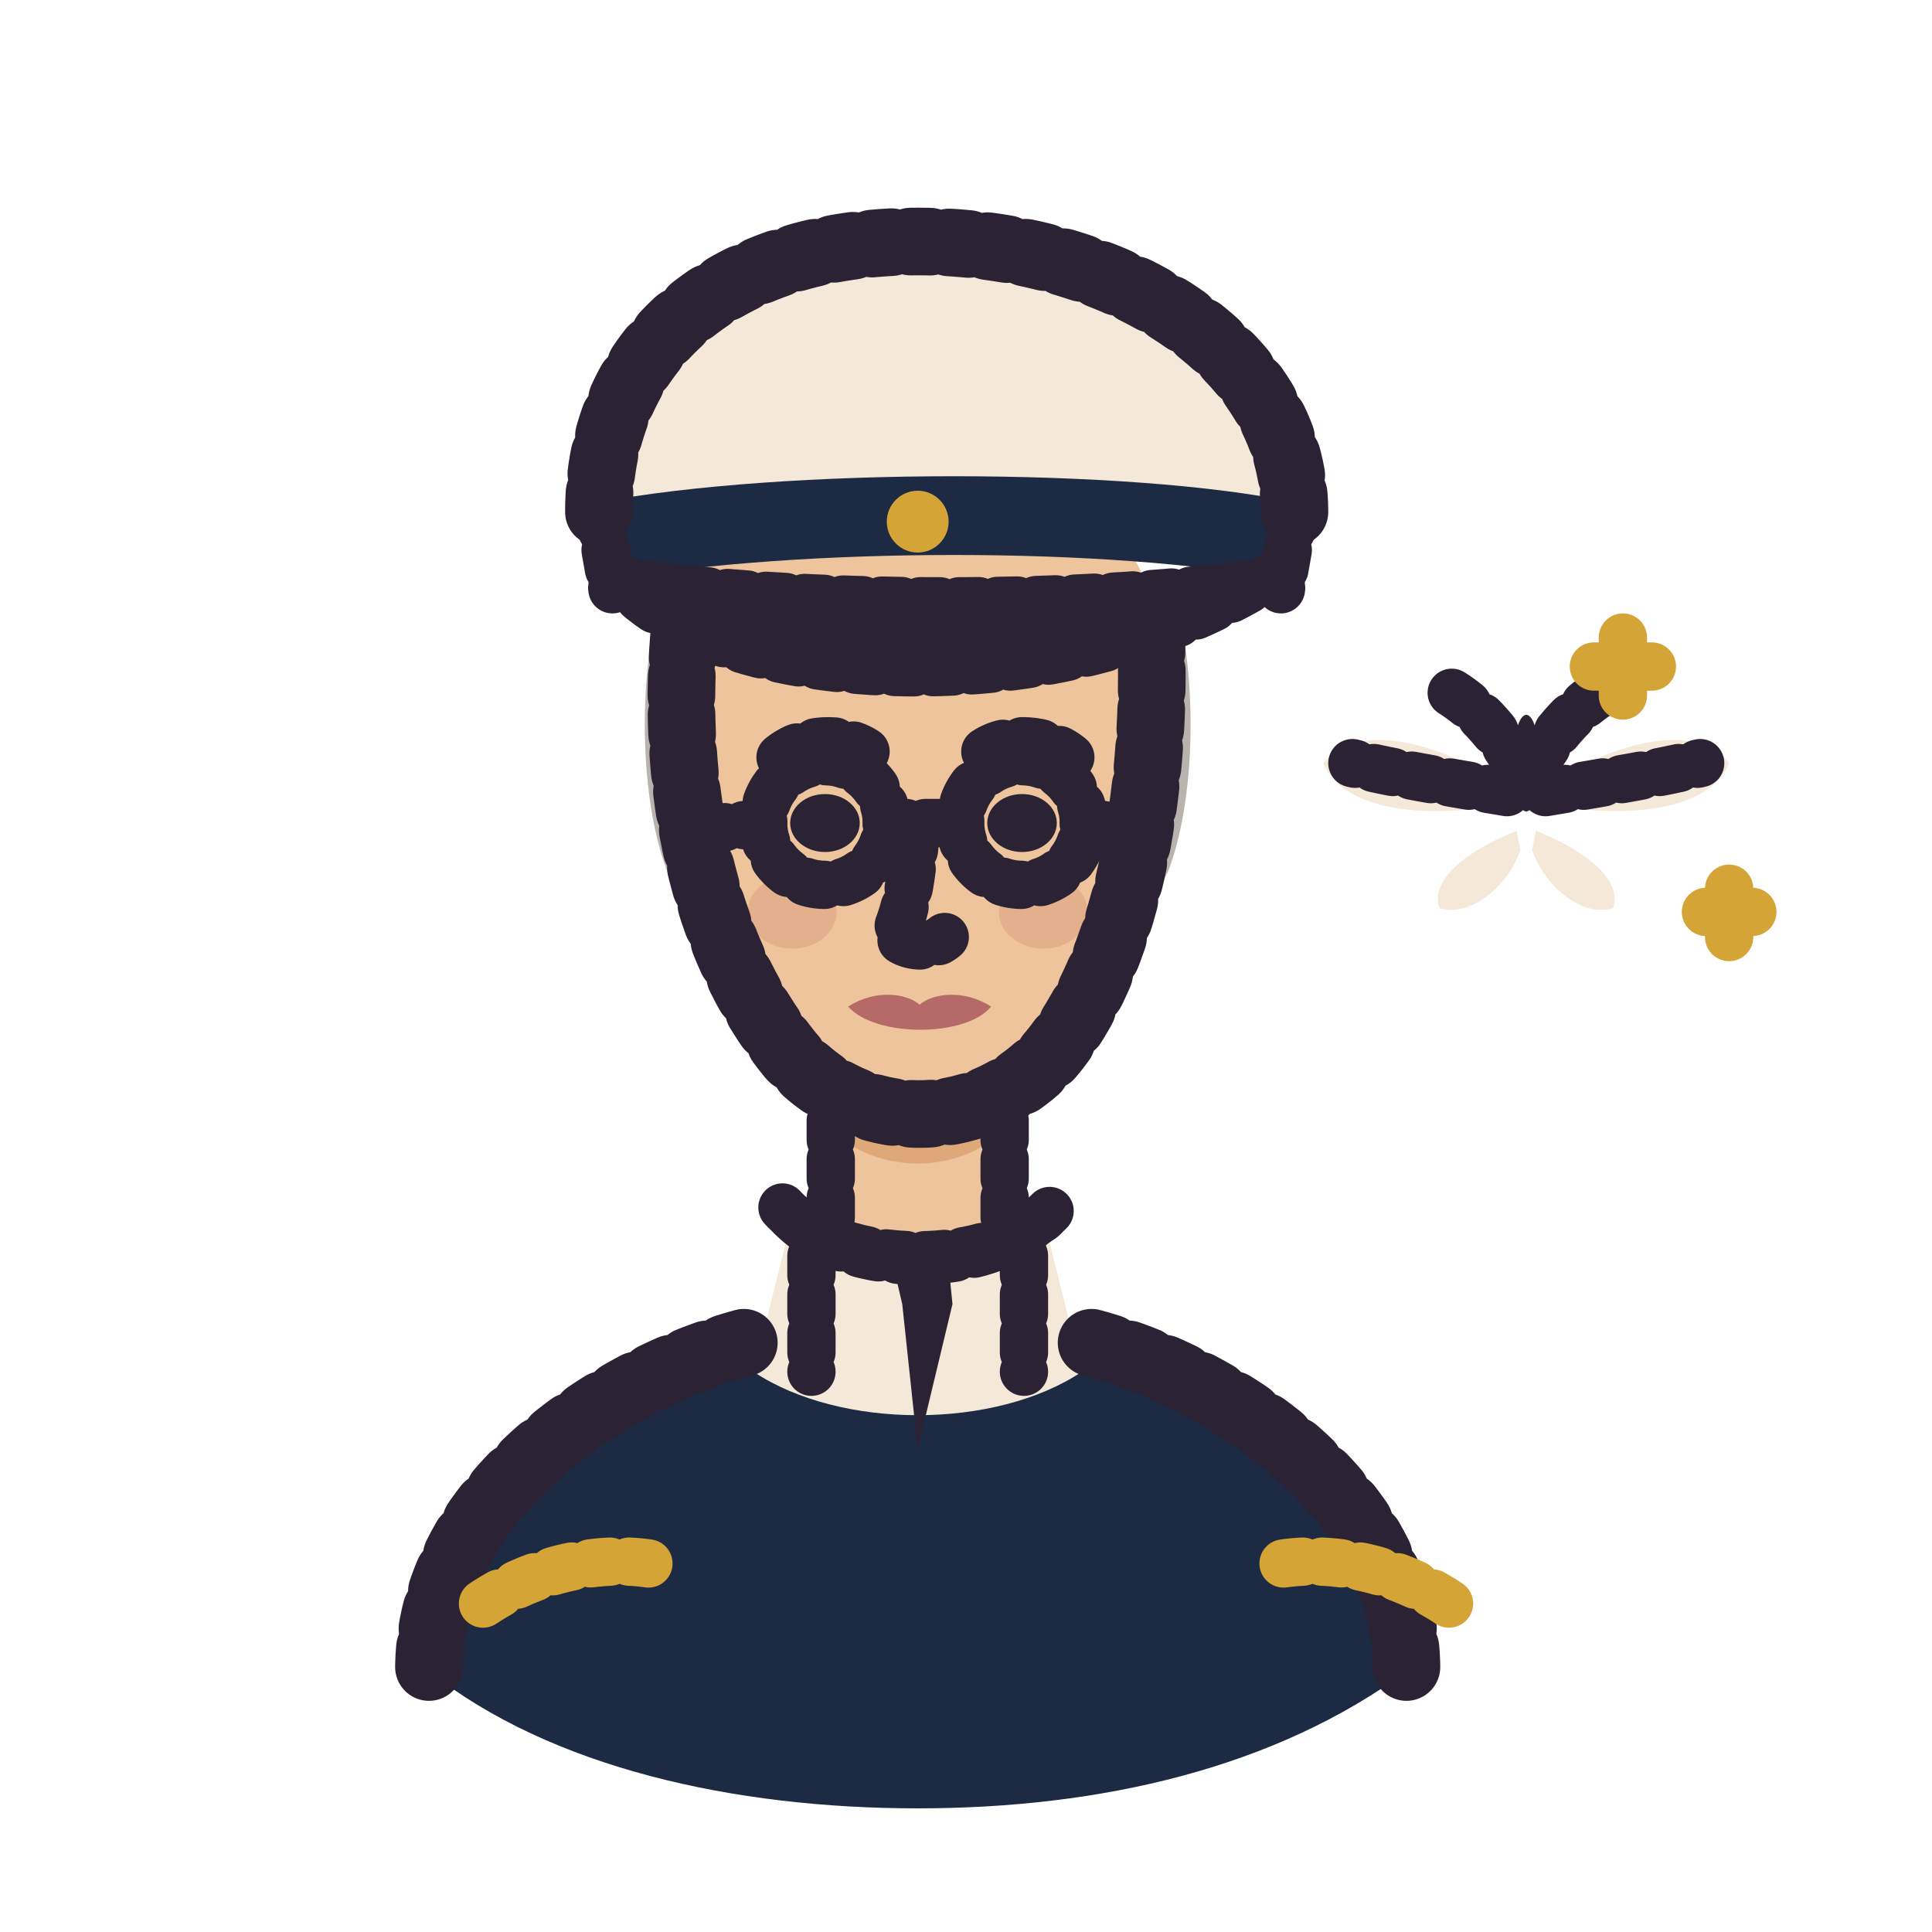
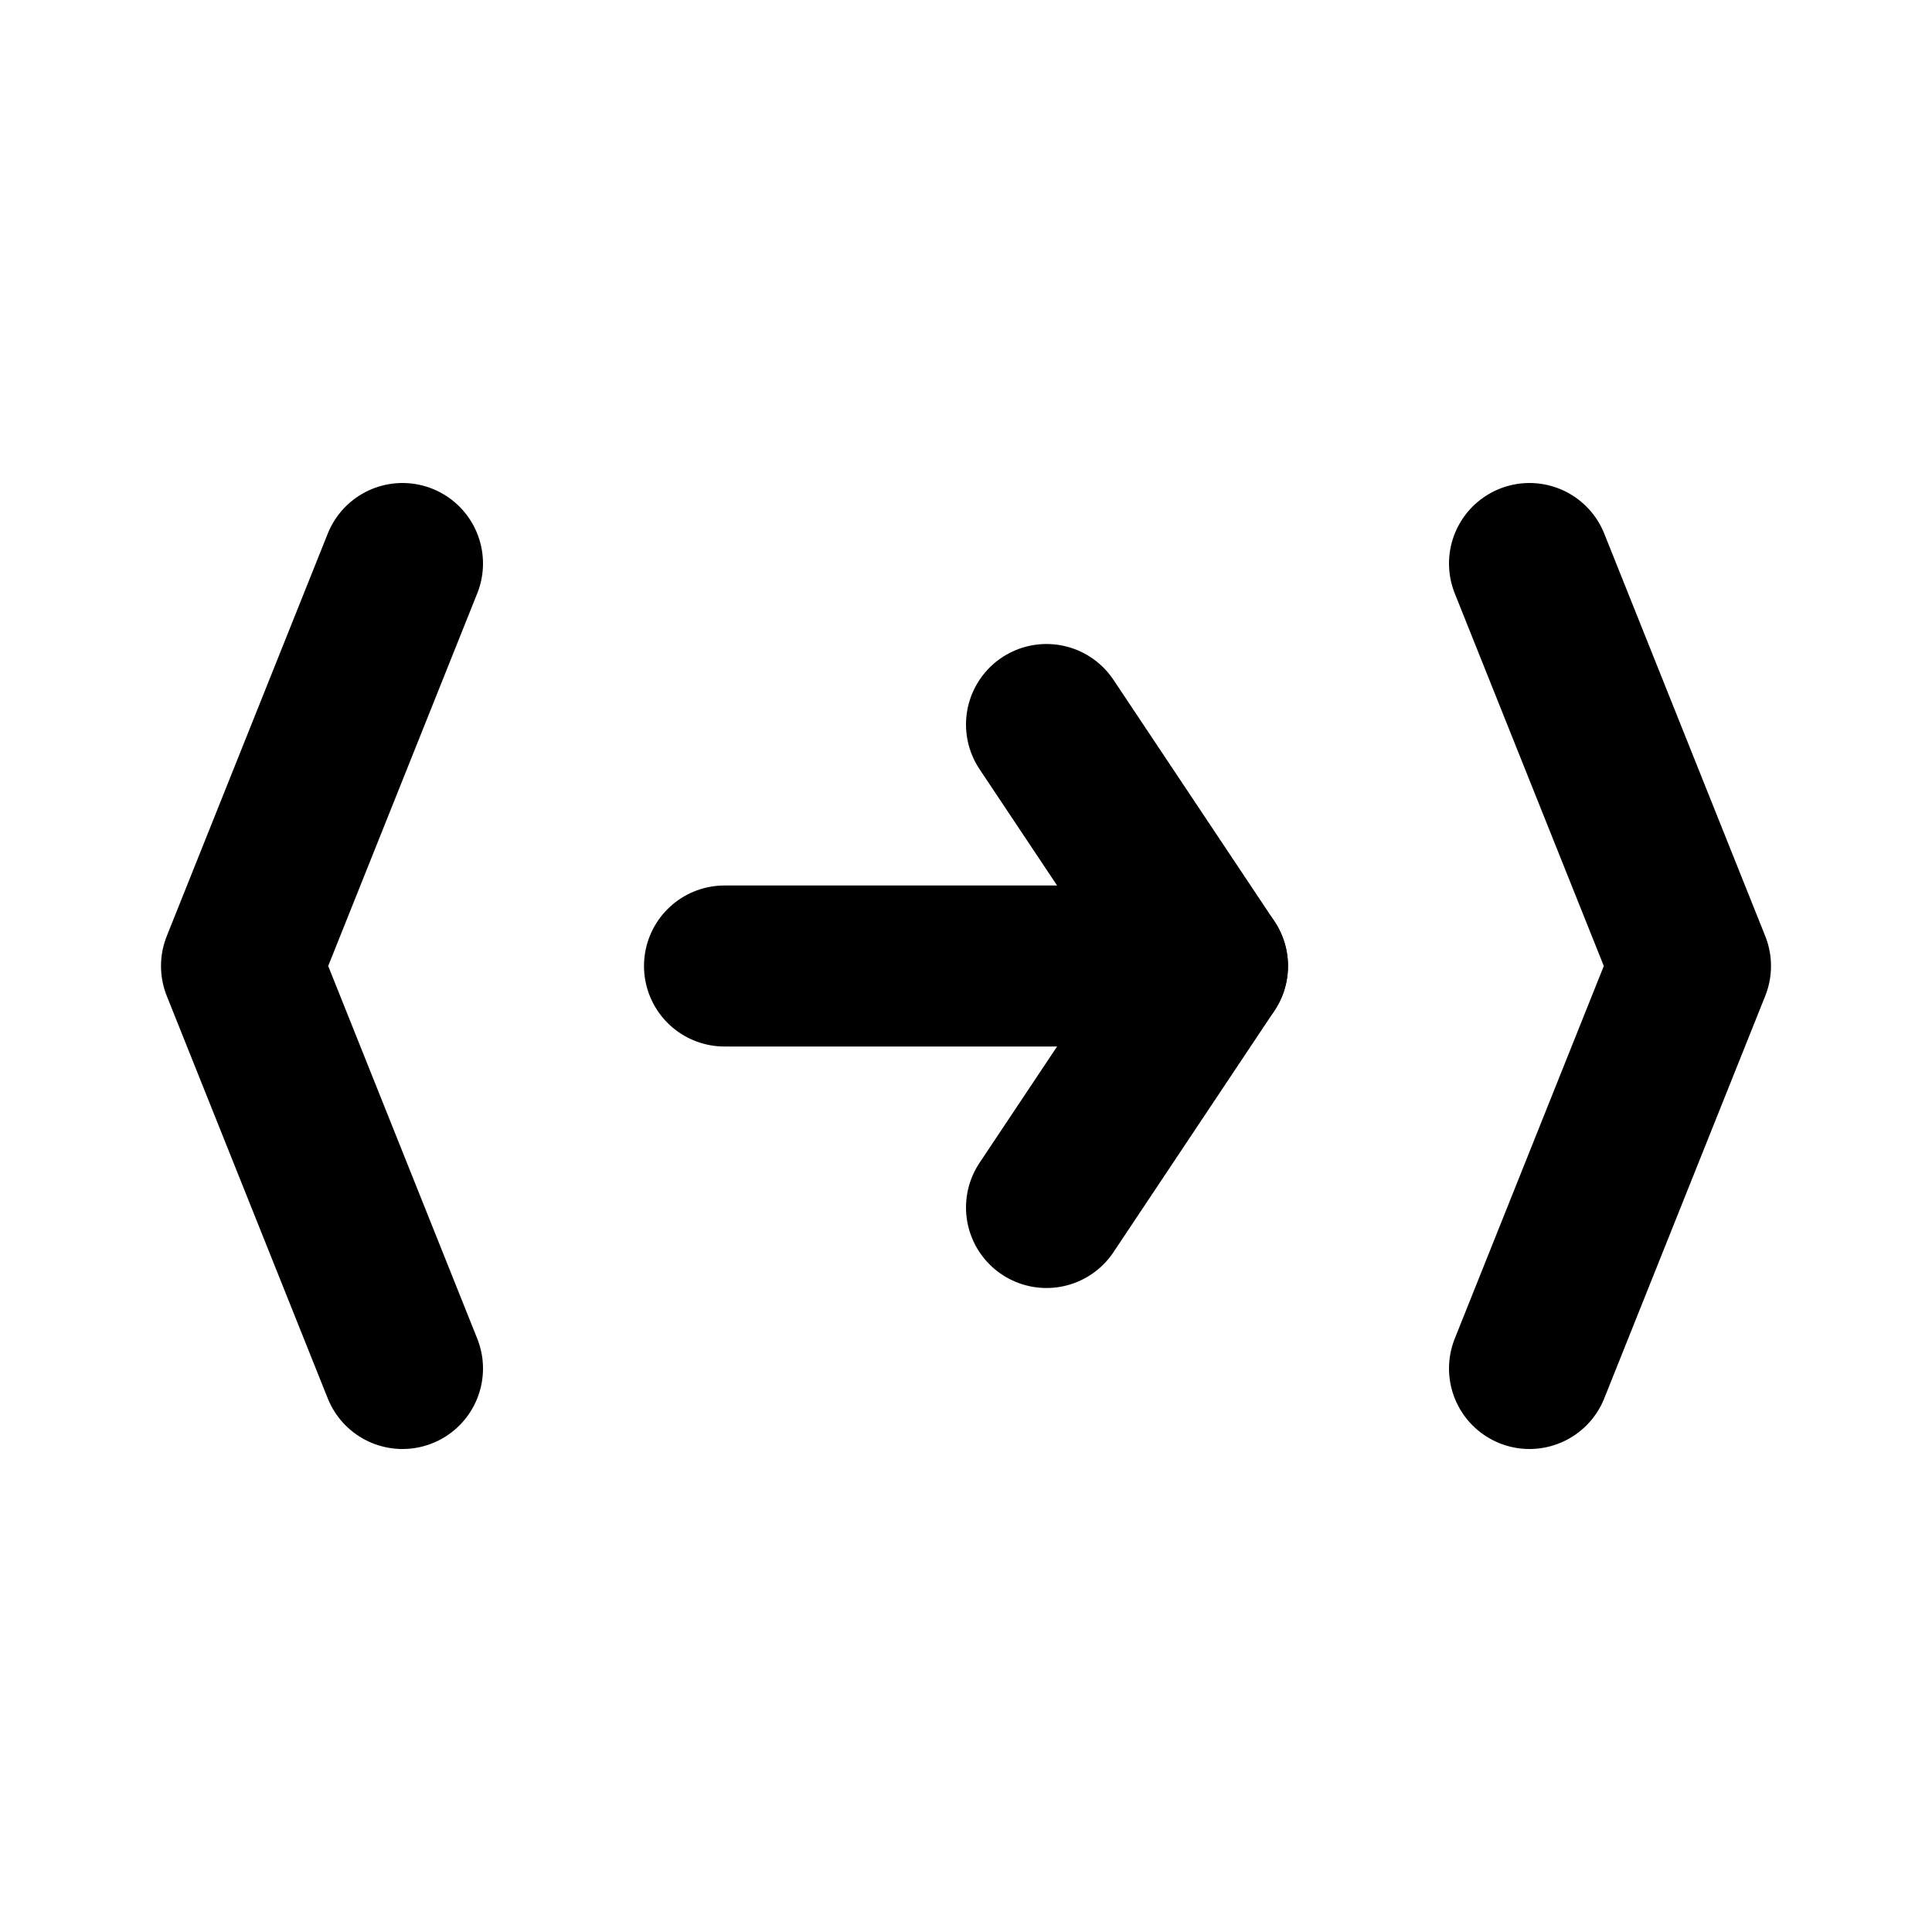
- <svg xmlns="http://www.w3.org/2000/svg" viewBox="0 0 100 100" aria-hidden="true" stroke-linecap="round" stroke-linejoin="round">
-   <path d="M38.5 69.5C33 71 27.5 74.5 24.5 79C22.6 82 22.2 84.5 22.2 86.5C28.5 91.5 38 93.6 47.5 93.6C57 93.6 66 91.5 72.8 86.5C72.8 84.5 72.4 82 70.5 79C67.5 74.5 62 71 56.5 69.5C51.5 72.8 43.5 72.8 38.5 69.5Z" fill="#1c2a44">
-     <animate attributeName="opacity" values="0;0;1" keyTimes="0;0.674;1" dur="0.86s" begin="0s" fill="freeze" />
-   </path>
-   <path d="M43 54.5L43 64C45.5 66 49.5 66 52 64L52 54.5C49.5 57.5 45.5 57.5 43 54.5Z" fill="#eec49c">
-     <animate attributeName="opacity" values="0;0;1" keyTimes="0;0.633;1" dur="0.6s" begin="0s" fill="freeze" />
-   </path>
-   <path d="M43 55C45.5 57.8 49.5 57.8 52 55L52 58.5C49.5 60.8 45.5 60.8 43 58.5Z" fill="#dfa878">
-     <animate attributeName="opacity" values="0;0;1" keyTimes="0;0.714;1" dur="0.7s" begin="0s" fill="freeze" />
-   </path>
-   <path d="M41 63C44 66 51 66 54 63L56 71C51.5 74 43.5 74 39 71Z" fill="#f4e9d8">
-     <animate attributeName="opacity" values="0;0;1" keyTimes="0;0.694;1" dur="0.72s" begin="0s" fill="freeze" />
-   </path>
-   <path d="M46 64.5L49 64.5L49.3 67.5L47.5 75L46.7 67.5Z" fill="#2b2233">
-     <animate attributeName="opacity" values="0;0;1" keyTimes="0;0.72;1" dur="0.78s" begin="0s" fill="freeze" />
-   </path>
-   <path d="M34.5 30C33 34 33 41 34.5 45C35.2 46.8 37 46.5 37 44.5C36.2 40 36.2 35 37 31C36.3 30 35.3 29.5 34.5 30ZM60.5 30C62 34 62 41 60.5 45C59.8 46.8 58 46.5 58 44.5C58.8 40 58.8 35 58 31C58.7 30 59.7 29.5 60.5 30Z" fill="#b8b3ac">
-     <animate attributeName="opacity" values="0;0;1" keyTimes="0;0.5;1" dur="0.56s" begin="0s" fill="freeze" />
-   </path>
-   <path d="M35.2 34C35.2 26.8 40.6 23.6 47.5 23.6C54.4 23.6 60 27 60 34.2C60 43.5 58 50.8 54.2 54.8C50.4 58.8 44.6 58.7 40.9 54.6C37.2 50.4 35.2 43 35.2 34Z" fill="#eec49c">
-     <animate attributeName="opacity" values="0;0;1" keyTimes="0;0.548;1" dur="0.62s" begin="0s" fill="freeze" />
-   </path>
-   <path d="M38.7 47.2a2.3 1.9 0 1 0 4.6 0a2.3 1.9 0 1 0-4.6 0ZM51.7 47.2a2.3 1.9 0 1 0 4.6 0a2.3 1.9 0 1 0-4.6 0Z" fill="rgba(197,116,92,0.26)">
-     <animate attributeName="opacity" values="0;0;1" keyTimes="0;0.733;1" dur="0.75s" begin="0s" fill="freeze" />
-   </path>
-   <path d="M43.9 52.1C45.3 51.2 46.9 51.4 47.6 52C48.3 51.4 49.9 51.2 51.3 52.1C50 53.7 45.3 53.7 43.9 52.1Z" fill="#b56a68">
-     <animate attributeName="opacity" values="0;0;1" keyTimes="0;0.652;1" dur="0.46s" begin="0s" fill="freeze" />
-   </path>
-   <path d="M40.9 42.6a1.8 1.5 0 1 0 3.6 0a1.8 1.5 0 1 0-3.6 0ZM51.1 42.6a1.8 1.5 0 1 0 3.6 0a1.8 1.5 0 1 0-3.6 0Z" fill="#2b2233">
-     <animate attributeName="opacity" values="0;0;1" keyTimes="0;0.571;1" dur="0.42s" begin="0s" fill="freeze" />
-   </path>
-   <path d="M31 26.5C31 18 37.5 12.5 47.5 12.5C57.5 12.5 67 18 67 26.5C58 24.5 41 24.5 31 26.5Z" fill="#f4e9d8">
-     <animate attributeName="opacity" values="0;0;1" keyTimes="0;0.517;1" dur="0.58s" begin="0s" fill="freeze" />
-   </path>
-   <path d="M31 26C40.5 24.2 58.5 24.2 67 26L66.3 30C57.5 28.3 41.5 28.3 31.7 30Z" fill="#1c2a44">
-     <animate attributeName="opacity" values="0;0;1" keyTimes="0;0.6;1" dur="0.62s" begin="0s" fill="freeze" />
-   </path>
-   <path d="M31.7 29.5C41 31 57 31 66.3 29.5C63.5 33 57 34.5 47.5 34.5C38 34.5 34.5 33 31.7 29.5Z" fill="#2b2233">
-     <animate attributeName="opacity" values="0;0;1" keyTimes="0;0.62;1" dur="0.64s" begin="0s" fill="freeze" />
-   </path>
-   <path d="M45.9 27a1.6 1.6 0 1 0 3.2 0a1.6 1.6 0 1 0-3.2 0Z" fill="#d4a437">
-     <animate attributeName="opacity" values="0;0;1" keyTimes="0;0.72;1" dur="0.72s" begin="0s" fill="freeze" />
-   </path>
-   <path d="M78.5 41C74 38 70 37.5 68.5 39.5C69.5 42 74 42.5 78.5 41.5ZM79.5 41C84 38 88 37.5 89.5 39.5C88.5 42 84 42.5 79.5 41.5ZM78.5 43C76 44 74 45.5 74.5 47C76 47.5 78 46 78.7 44ZM79.5 43C82 44 84 45.5 83.5 47C82 47.5 80 46 79.3 44Z" fill="#f4e9d8">
-     <animate attributeName="opacity" values="0;0;1" keyTimes="0;0.787;1" dur="0.94s" begin="0s" fill="freeze" />
-   </path>
-   <path d="M78.3 39.5a0.7 2.5 0 1 0 1.4 0a0.7 2.5 0 1 0-1.4 0Z" fill="#2b2233">
-     <animate attributeName="opacity" values="0;0;1" keyTimes="0;0.8;1" dur="0.9s" begin="0s" fill="freeze" />
-   </path>
-   <path d="M35.4 33C34.8 40.5 36.2 48.8 40.9 54.6C44.4 58.6 50.4 58.7 54.2 54.8C58.4 50 59.8 41 59.6 33.5" fill="none" stroke="#2b2233" stroke-width="3.5" pathLength="1" stroke-dasharray="1">
-     <animate attributeName="stroke-dashoffset" values="1.01;0" keyTimes="0;1" calcMode="spline" keySplines=".4 0 .2 1" dur="0.24s" begin="0s" fill="freeze" />
-   </path>
-   <path d="M40.4 39.2C41.6 38.2 43.6 38.1 44.8 38.9" fill="none" stroke="#2b2233" stroke-width="2.5" pathLength="1" stroke-dasharray="1">
-     <animate attributeName="stroke-dashoffset" values="1.01;1.01;0" keyTimes="0;0.467;1" calcMode="spline" keySplines="0 0 1 1;.4 0 .2 1" dur="0.3s" begin="0s" fill="freeze" />
-   </path>
-   <path d="M51 38.9C52.2 38.1 54.2 38.2 55.4 39.2" fill="none" stroke="#2b2233" stroke-width="2.5" pathLength="1" stroke-dasharray="1">
-     <animate attributeName="stroke-dashoffset" values="1.01;1.01;0" keyTimes="0;0.5;1" calcMode="spline" keySplines="0 0 1 1;.4 0 .2 1" dur="0.32s" begin="0s" fill="freeze" />
-   </path>
-   <path d="M47.4 43C47.2 45.4 46.9 47.2 46.3 48.4C47 49.1 48.2 49.1 48.9 48.5" fill="none" stroke="#2b2233" stroke-width="2.5" pathLength="1" stroke-dasharray="1">
-     <animate attributeName="stroke-dashoffset" values="1.01;1.01;0" keyTimes="0;0.529;1" calcMode="spline" keySplines="0 0 1 1;.4 0 .2 1" dur="0.34s" begin="0s" fill="freeze" />
-   </path>
-   <path d="M31 26.5C31 18 37.5 12.5 47.5 12.5C57.5 12.5 67 18 67 26.5" fill="none" stroke="#2b2233" stroke-width="3.5" pathLength="1" stroke-dasharray="1">
-     <animate attributeName="stroke-dashoffset" values="1.01;1.01;0" keyTimes="0;0.238;1" calcMode="spline" keySplines="0 0 1 1;.4 0 .2 1" dur="0.42s" begin="0s" fill="freeze" />
-   </path>
-   <path d="M31 26.5L31.7 30.5M67 26.5L66.3 30.5M31.7 30C41 31.5 57 31.5 66.3 30M31.7 29.5C34.5 33.2 41 34.8 47.5 34.8C54 34.8 60.5 33.2 66.3 29.5" fill="none" stroke="#2b2233" stroke-width="2.5" pathLength="1" stroke-dasharray="1">
-     <animate attributeName="stroke-dashoffset" values="1.01;1.01;0" keyTimes="0;0.667;1" calcMode="spline" keySplines="0 0 1 1;.4 0 .2 1" dur="0.48s" begin="0s" fill="freeze" />
-   </path>
-   <path d="M39.5 42.6a3.2 3.2 0 1 0 6.4 0a3.2 3.2 0 1 0-6.4 0ZM49.7 42.6a3.2 3.2 0 1 0 6.4 0a3.2 3.2 0 1 0-6.4 0Z" fill="none" stroke="#2b2233" stroke-width="2.5" pathLength="1" stroke-dasharray="1">
-     <animate attributeName="stroke-dashoffset" values="1.01;1.01;0" keyTimes="0;0.7;1" calcMode="spline" keySplines="0 0 1 1;.4 0 .2 1" dur="0.72s" begin="0s" fill="freeze" />
-   </path>
-   <path d="M45.9 42.6L49.7 42.6M39.5 42.6L35.8 43M56.1 42.6L60 43" fill="none" stroke="#2b2233" stroke-width="2.5" pathLength="1" stroke-dasharray="1">
-     <animate attributeName="stroke-dashoffset" values="1.01;1.01;0" keyTimes="0;0.72;1" calcMode="spline" keySplines="0 0 1 1;.4 0 .2 1" dur="0.74s" begin="0s" fill="freeze" />
-   </path>
-   <path d="M43 56L43 63.2M52 56L52 63.2" fill="none" stroke="#2b2233" stroke-width="2.5" pathLength="1" stroke-dasharray="1">
-     <animate attributeName="stroke-dashoffset" values="1.01;1.01;0" keyTimes="0;0.769;1" calcMode="spline" keySplines="0 0 1 1;.4 0 .2 1" dur="0.52s" begin="0s" fill="freeze" />
-   </path>
-   <path d="M40.5 62.5C43.5 65.8 51.5 65.8 54.5 62.5" fill="none" stroke="#2b2233" stroke-width="2.5" pathLength="1" stroke-dasharray="1">
-     <animate attributeName="stroke-dashoffset" values="1.01;1.01;0" keyTimes="0;0.759;1" calcMode="spline" keySplines="0 0 1 1;.4 0 .2 1" dur="0.58s" begin="0s" fill="freeze" />
-   </path>
-   <path d="M41 63C44 66 51 66 54 63M42 65L42 71M53 65L53 71" fill="none" stroke="#2b2233" stroke-width="2.5" pathLength="1" stroke-dasharray="1">
-     <animate attributeName="stroke-dashoffset" values="1.01;1.01;0" keyTimes="0;0.774;1" calcMode="spline" keySplines="0 0 1 1;.4 0 .2 1" dur="0.62s" begin="0s" fill="freeze" />
-   </path>
-   <path d="M38.5 69.5C33 71 27.5 74.5 24.5 79C22.6 82 22.2 84.5 22.2 86.5" fill="none" stroke="#2b2233" stroke-width="3.5" pathLength="1" stroke-dasharray="1">
-     <animate attributeName="stroke-dashoffset" values="1.01;1.01;0" keyTimes="0;0.714;1" calcMode="spline" keySplines="0 0 1 1;.4 0 .2 1" dur="0.7s" begin="0s" fill="freeze" />
-   </path>
-   <path d="M56.5 69.5C62 71 67.5 74.5 70.5 79C72.4 82 72.8 84.5 72.8 86.5" fill="none" stroke="#2b2233" stroke-width="3.5" pathLength="1" stroke-dasharray="1">
-     <animate attributeName="stroke-dashoffset" values="1.01;1.01;0" keyTimes="0;0.73;1" calcMode="spline" keySplines="0 0 1 1;.4 0 .2 1" dur="0.74s" begin="0s" fill="freeze" />
-   </path>
-   <path d="M25 83C28 81 31.5 80.5 34 81M75 83C72 81 68.5 80.5 66 81" fill="none" stroke="#d4a437" stroke-width="2.5" pathLength="1" stroke-dasharray="1">
-     <animate attributeName="stroke-dashoffset" values="1.01;1.01;0" keyTimes="0;0.795;1" calcMode="spline" keySplines="0 0 1 1;.4 0 .2 1" dur="0.82s" begin="0s" fill="freeze" />
-   </path>
-   <path d="M78.5 39.5C77 37 75.5 36 74.5 35.5M79.5 39.5C81 37 82.5 36 83.5 35.5M78 41C75 40.5 72 40 70 39.5M80 41C83 40.5 86 40 88 39.5" fill="none" stroke="#2b2233" stroke-width="2.5" pathLength="1" stroke-dasharray="1">
-     <animate attributeName="stroke-dashoffset" values="1.01;1.01;0" keyTimes="0;0.78;1" calcMode="spline" keySplines="0 0 1 1;.4 0 .2 1" dur="0.9s" begin="0s" fill="freeze" />
-   </path>
-   <path d="M84 33L84 36M82.5 34.5L85.5 34.5M89.5 46L89.5 48.5M88.3 47.2L90.7 47.2" fill="none" stroke="#d4a437" stroke-width="2.5" pathLength="1" stroke-dasharray="1">
-     <animate attributeName="stroke-dashoffset" values="1.01;1.01;0" keyTimes="0;0.82;1" calcMode="spline" keySplines="0 0 1 1;.4 0 .2 1" dur="1s" begin="0s" fill="freeze" />
-   </path>
+ <svg xmlns="http://www.w3.org/2000/svg" viewBox="0 0 24 24" fill="none" stroke="currentColor" stroke-width="2" stroke-linecap="round" stroke-linejoin="round">
+   <polyline points="5 7 3 12 5 17" />
+   <polyline points="19 7 21 12 19 17" />
+   <line x1="9" y1="12" x2="15" y2="12" />
+   <polyline points="13 9 15 12 13 15" />
</svg>
